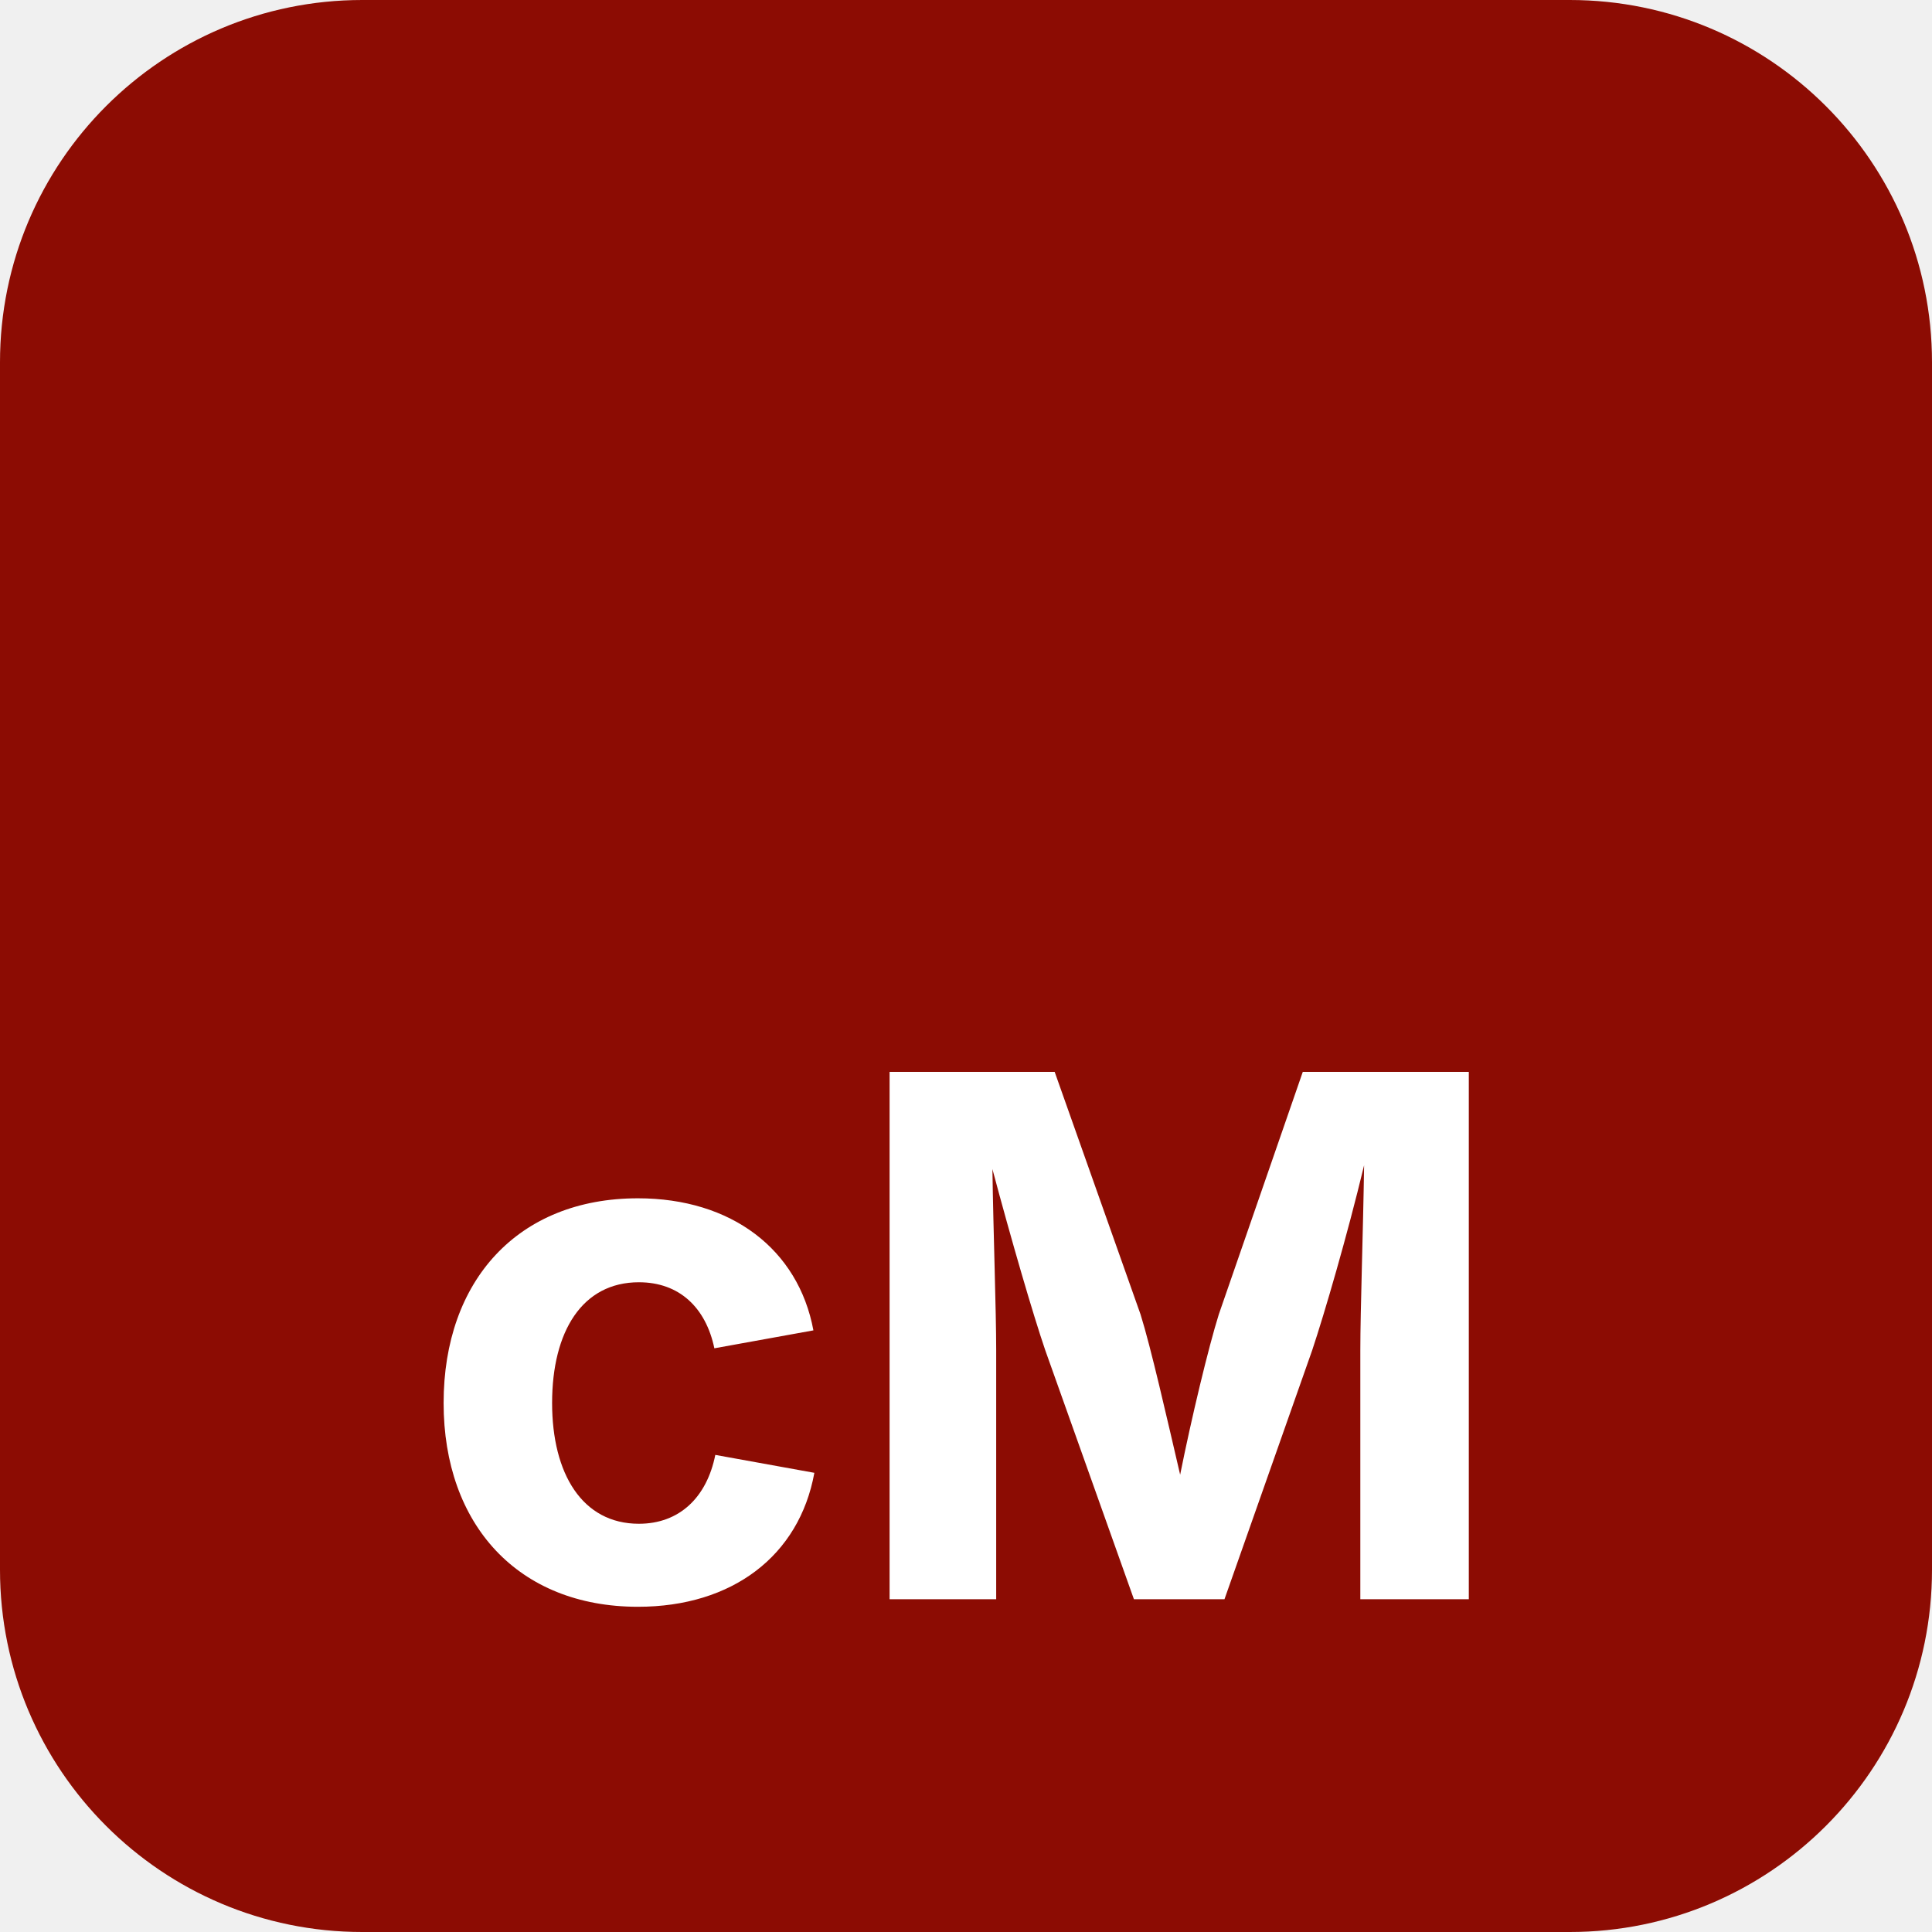
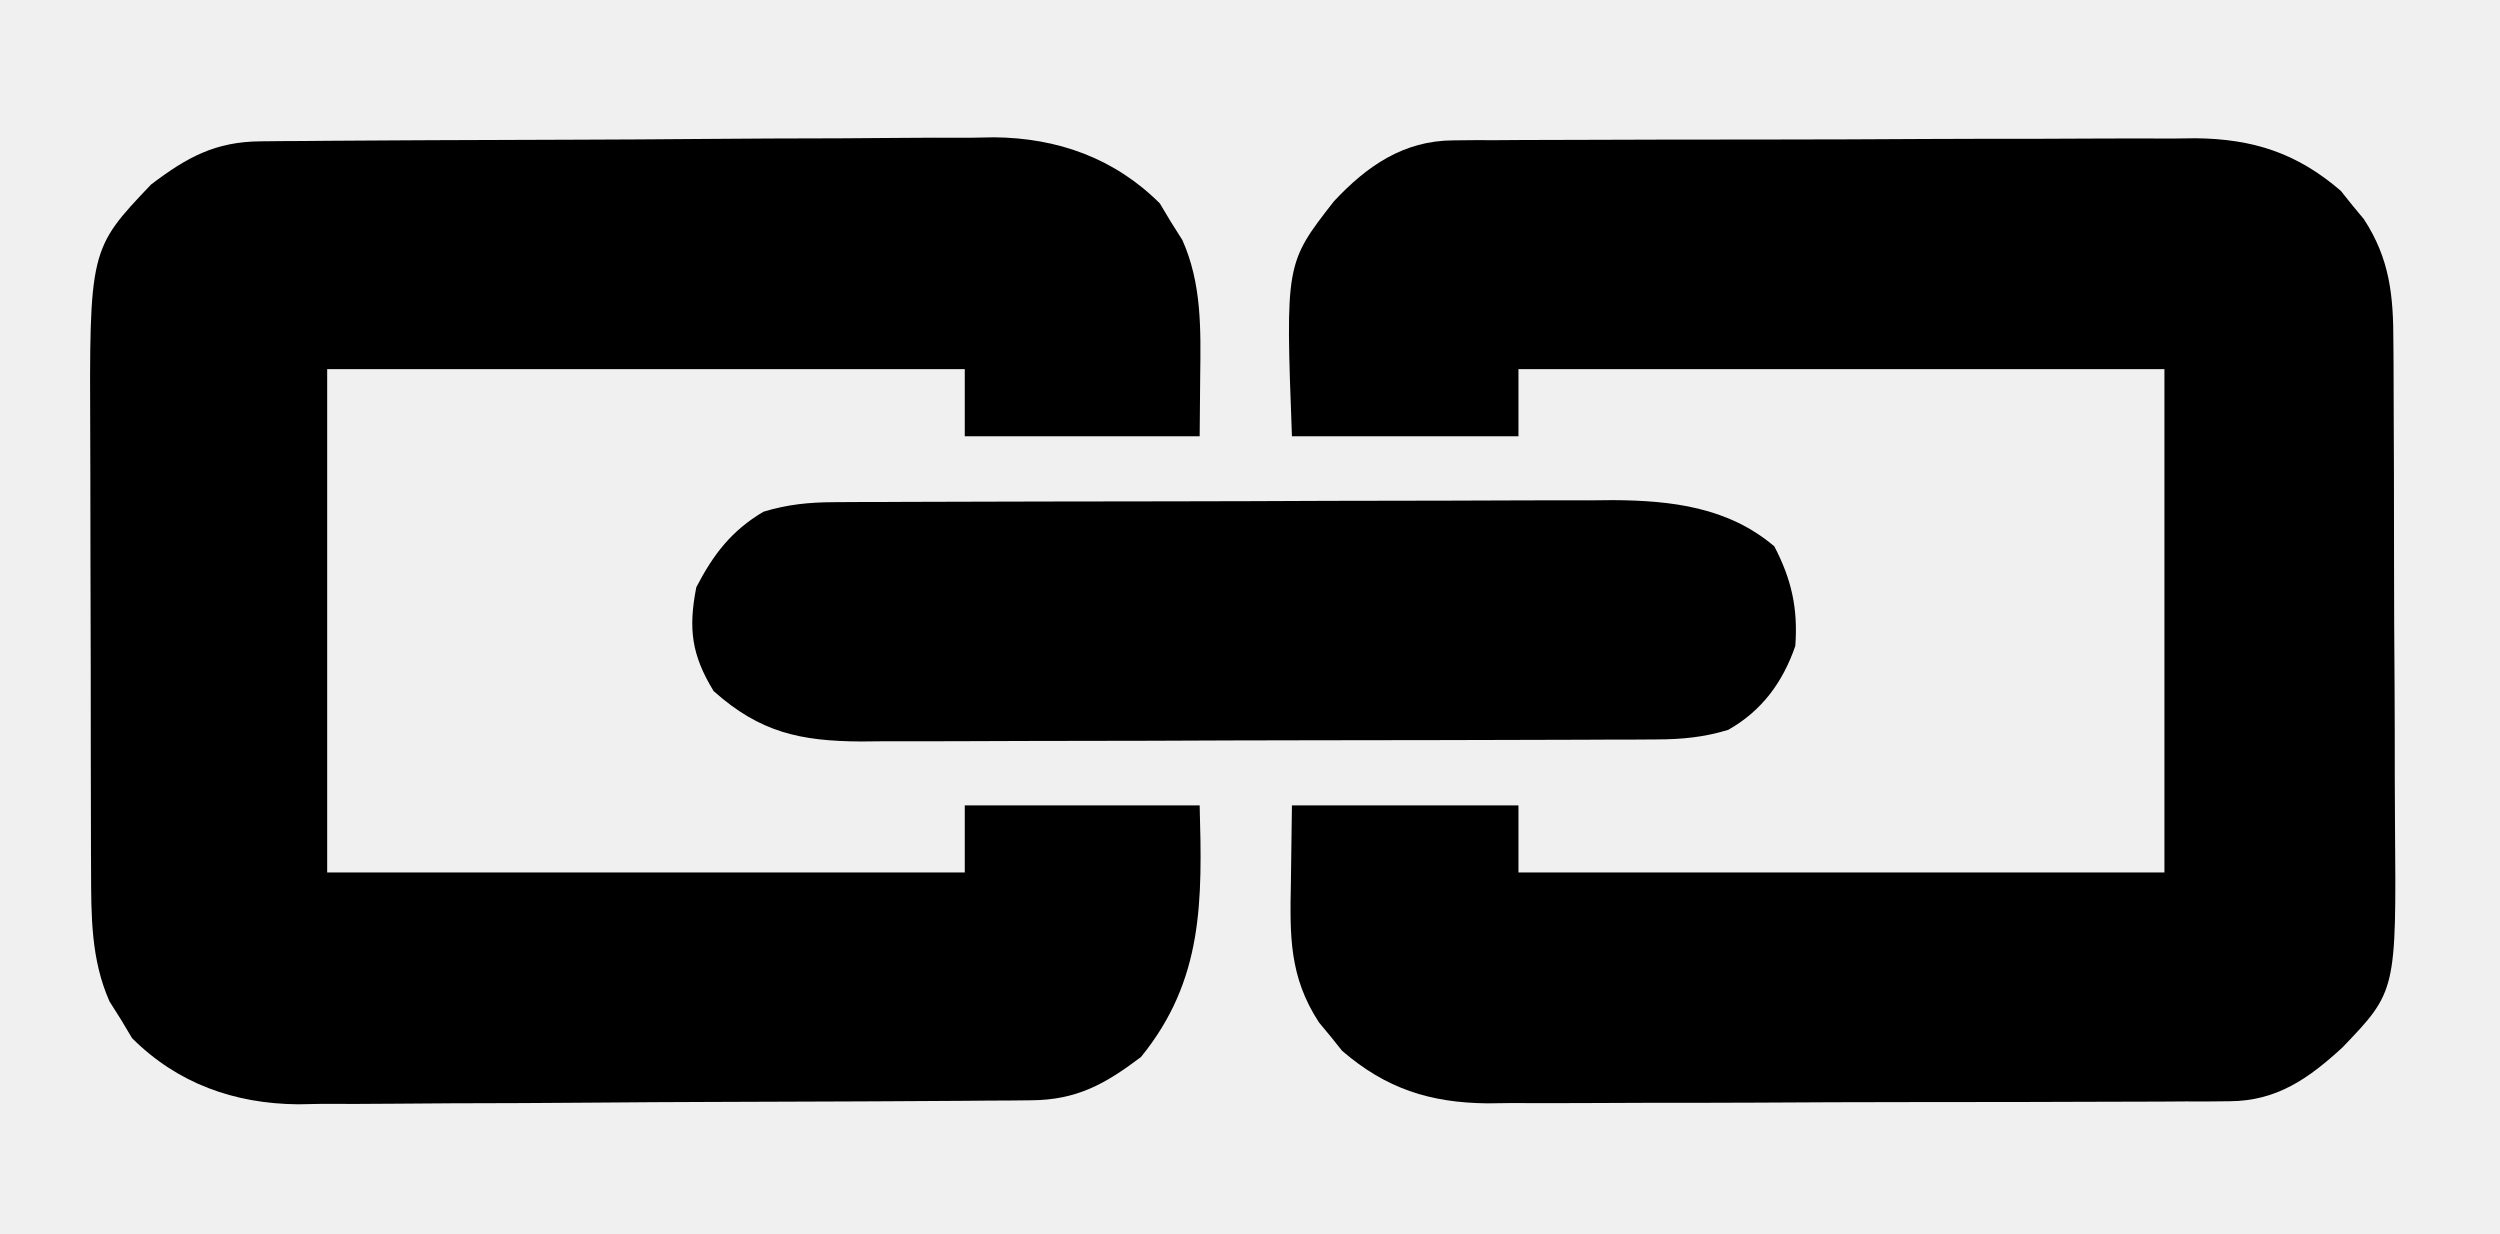
- <svg xmlns="http://www.w3.org/2000/svg" width="32" height="32" viewBox="0 0 32 32" fill="none">
-   <rect width="32" height="32" rx="6" fill="#8c0c03" />
-   <text x="16" y="22" font-family="system-ui, -apple-system, BlinkMacSystemFont, 'Segoe UI', sans-serif" font-size="12" font-weight="700" text-anchor="middle" fill="white" dominant-baseline="middle">cM</text>
+ <svg xmlns="http://www.w3.org/2000/svg" version="1.1" width="298" height="147">
+   <path d="M0 0 C0.823 -0.009 1.645 -0.017 2.493 -0.026 C3.392 -0.03 4.291 -0.035 5.218 -0.039 C6.168 -0.047 7.118 -0.055 8.097 -0.064 C11.246 -0.089 14.396 -0.105 17.546 -0.12 C19.161 -0.128 19.161 -0.128 20.809 -0.136 C26.514 -0.162 32.218 -0.182 37.922 -0.196 C42.636 -0.21 47.348 -0.237 52.061 -0.278 C57.758 -0.328 63.454 -0.352 69.15 -0.359 C71.316 -0.366 73.482 -0.381 75.648 -0.405 C78.69 -0.437 81.73 -0.437 84.773 -0.43 C86.1 -0.454 86.1 -0.454 87.455 -0.479 C95.011 -0.405 101.778 1.995 107.202 7.4 C107.85 8.485 107.85 8.485 108.511 9.591 C108.966 10.312 109.421 11.033 109.89 11.775 C112.212 16.994 112.081 22.413 112.011 28.029 C111.99 30.38 111.969 32.731 111.948 35.154 C102.708 35.154 93.468 35.154 83.948 35.154 C83.948 32.514 83.948 29.874 83.948 27.154 C58.868 27.154 33.788 27.154 7.948 27.154 C7.948 46.954 7.948 66.754 7.948 87.154 C33.028 87.154 58.108 87.154 83.948 87.154 C83.948 84.514 83.948 81.874 83.948 79.154 C93.188 79.154 102.428 79.154 111.948 79.154 C112.255 90.496 112.436 99.955 104.948 109.154 C100.659 112.393 97.283 114.266 91.896 114.308 C91.074 114.316 90.251 114.325 89.403 114.334 C88.504 114.338 87.605 114.342 86.678 114.347 C85.728 114.355 84.778 114.363 83.8 114.372 C80.65 114.396 77.5 114.413 74.35 114.427 C73.273 114.433 72.196 114.438 71.087 114.443 C65.382 114.47 59.678 114.49 53.974 114.504 C49.261 114.517 44.548 114.545 39.835 114.586 C34.139 114.635 28.443 114.66 22.746 114.667 C20.58 114.674 18.414 114.689 16.248 114.713 C13.206 114.745 10.166 114.745 7.124 114.737 C6.239 114.754 5.354 114.77 4.442 114.787 C-3.115 114.712 -9.882 112.313 -15.306 106.908 C-15.738 106.185 -16.169 105.461 -16.614 104.716 C-17.069 103.996 -17.524 103.275 -17.993 102.533 C-20.216 97.539 -20.181 92.305 -20.197 86.914 C-20.201 86.216 -20.204 85.518 -20.207 84.798 C-20.217 82.504 -20.219 80.21 -20.22 77.916 C-20.223 76.309 -20.226 74.703 -20.23 73.096 C-20.236 69.733 -20.238 66.37 -20.237 63.007 C-20.237 58.716 -20.251 54.426 -20.268 50.136 C-20.279 46.819 -20.281 43.501 -20.281 40.183 C-20.282 38.603 -20.286 37.022 -20.294 35.441 C-20.395 12.878 -20.395 12.878 -13.052 5.154 C-8.768 1.898 -5.391 0.042 0 0 Z " fill="#000000" transform="translate(31.0519,16.8461)" />
+   <path d="M0 0 C0.835 -0.009 1.671 -0.017 2.531 -0.026 C3.894 -0.024 3.894 -0.024 5.283 -0.023 C6.246 -0.03 7.209 -0.037 8.202 -0.043 C11.388 -0.062 14.574 -0.066 17.761 -0.069 C19.978 -0.075 22.195 -0.082 24.412 -0.089 C29.063 -0.101 33.713 -0.104 38.363 -0.103 C44.313 -0.103 50.262 -0.13 56.211 -0.165 C60.793 -0.187 65.374 -0.191 69.955 -0.19 C72.148 -0.192 74.341 -0.201 76.533 -0.217 C79.607 -0.236 82.679 -0.23 85.752 -0.218 C86.652 -0.23 87.552 -0.241 88.479 -0.252 C95.315 -0.185 100.577 1.507 105.8 6.014 C106.469 6.851 106.469 6.851 107.151 7.705 C107.844 8.538 107.844 8.538 108.55 9.389 C111.659 14.15 112.074 18.555 112.067 24.128 C112.074 24.904 112.08 25.68 112.087 26.48 C112.106 29.04 112.11 31.599 112.112 34.158 C112.119 35.945 112.126 37.733 112.133 39.52 C112.145 43.266 112.148 47.011 112.147 50.757 C112.147 55.54 112.174 60.322 112.209 65.104 C112.231 68.797 112.235 72.489 112.234 76.181 C112.236 77.944 112.245 79.706 112.26 81.468 C112.42 101.425 112.42 101.425 105.997 108.123 C101.969 111.826 98.159 114.509 92.553 114.535 C91.3 114.548 91.3 114.548 90.021 114.561 C88.659 114.559 88.659 114.559 87.27 114.558 C86.307 114.565 85.343 114.571 84.351 114.578 C81.165 114.597 77.979 114.601 74.792 114.603 C72.575 114.61 70.358 114.617 68.141 114.624 C63.49 114.636 58.84 114.639 54.19 114.638 C48.24 114.638 42.291 114.665 36.341 114.7 C31.76 114.722 27.179 114.726 22.598 114.725 C20.405 114.727 18.212 114.736 16.02 114.751 C12.946 114.771 9.874 114.765 6.801 114.753 C5.451 114.77 5.451 114.77 4.073 114.787 C-2.762 114.72 -8.025 113.028 -13.247 108.521 C-13.693 107.963 -14.139 107.405 -14.599 106.83 C-15.06 106.274 -15.522 105.719 -15.997 105.146 C-19.57 99.673 -19.47 94.792 -19.349 88.455 C-19.307 85.423 -19.266 82.391 -19.224 79.267 C-10.314 79.267 -1.404 79.267 7.776 79.267 C7.776 81.907 7.776 84.547 7.776 87.267 C33.186 87.267 58.596 87.267 84.776 87.267 C84.776 67.467 84.776 47.667 84.776 27.267 C59.366 27.267 33.956 27.267 7.776 27.267 C7.776 29.907 7.776 32.547 7.776 35.267 C-1.134 35.267 -10.044 35.267 -19.224 35.267 C-19.992 14.663 -19.992 14.663 -14.224 7.267 C-10.264 3.024 -5.891 0.027 0 0 Z " fill="#000000" transform="translate(173.2236,16.73257)" />
+   <path d="M0 0 C0.876 -0.006 1.752 -0.011 2.654 -0.017 C3.608 -0.018 4.561 -0.02 5.543 -0.021 C6.554 -0.026 7.564 -0.031 8.605 -0.036 C11.949 -0.05 15.292 -0.057 18.636 -0.063 C20.963 -0.068 23.29 -0.074 25.617 -0.08 C30.498 -0.09 35.38 -0.096 40.262 -0.1 C46.505 -0.105 52.747 -0.129 58.991 -0.158 C63.799 -0.176 68.608 -0.182 73.416 -0.183 C75.717 -0.186 78.018 -0.194 80.318 -0.207 C83.545 -0.224 86.77 -0.222 89.996 -0.216 C90.94 -0.225 91.883 -0.234 92.855 -0.244 C99.859 -0.2 106.607 0.602 112.093 5.265 C114.154 9.216 114.921 12.684 114.593 17.14 C113.109 21.452 110.6 24.886 106.593 27.14 C103.706 28.02 101.108 28.269 98.097 28.281 C97.202 28.287 96.306 28.292 95.383 28.298 C93.92 28.3 93.92 28.3 92.428 28.302 C91.395 28.307 90.362 28.312 89.298 28.317 C85.879 28.331 82.461 28.338 79.043 28.344 C76.666 28.349 74.29 28.355 71.913 28.361 C66.929 28.371 61.945 28.377 56.961 28.381 C50.578 28.386 44.196 28.41 37.814 28.439 C32.905 28.457 27.995 28.462 23.085 28.464 C20.733 28.467 18.38 28.475 16.027 28.488 C12.734 28.505 9.44 28.503 6.147 28.497 C4.693 28.511 4.693 28.511 3.21 28.525 C-3.996 28.48 -8.815 27.456 -14.344 22.515 C-16.981 18.2 -17.371 15.076 -16.407 10.14 C-14.372 6.217 -12.223 3.406 -8.407 1.14 C-5.551 0.267 -2.979 0.012 0 0 Z " fill="#000000" transform="translate(99.40666,59.85956)" />
</svg>
